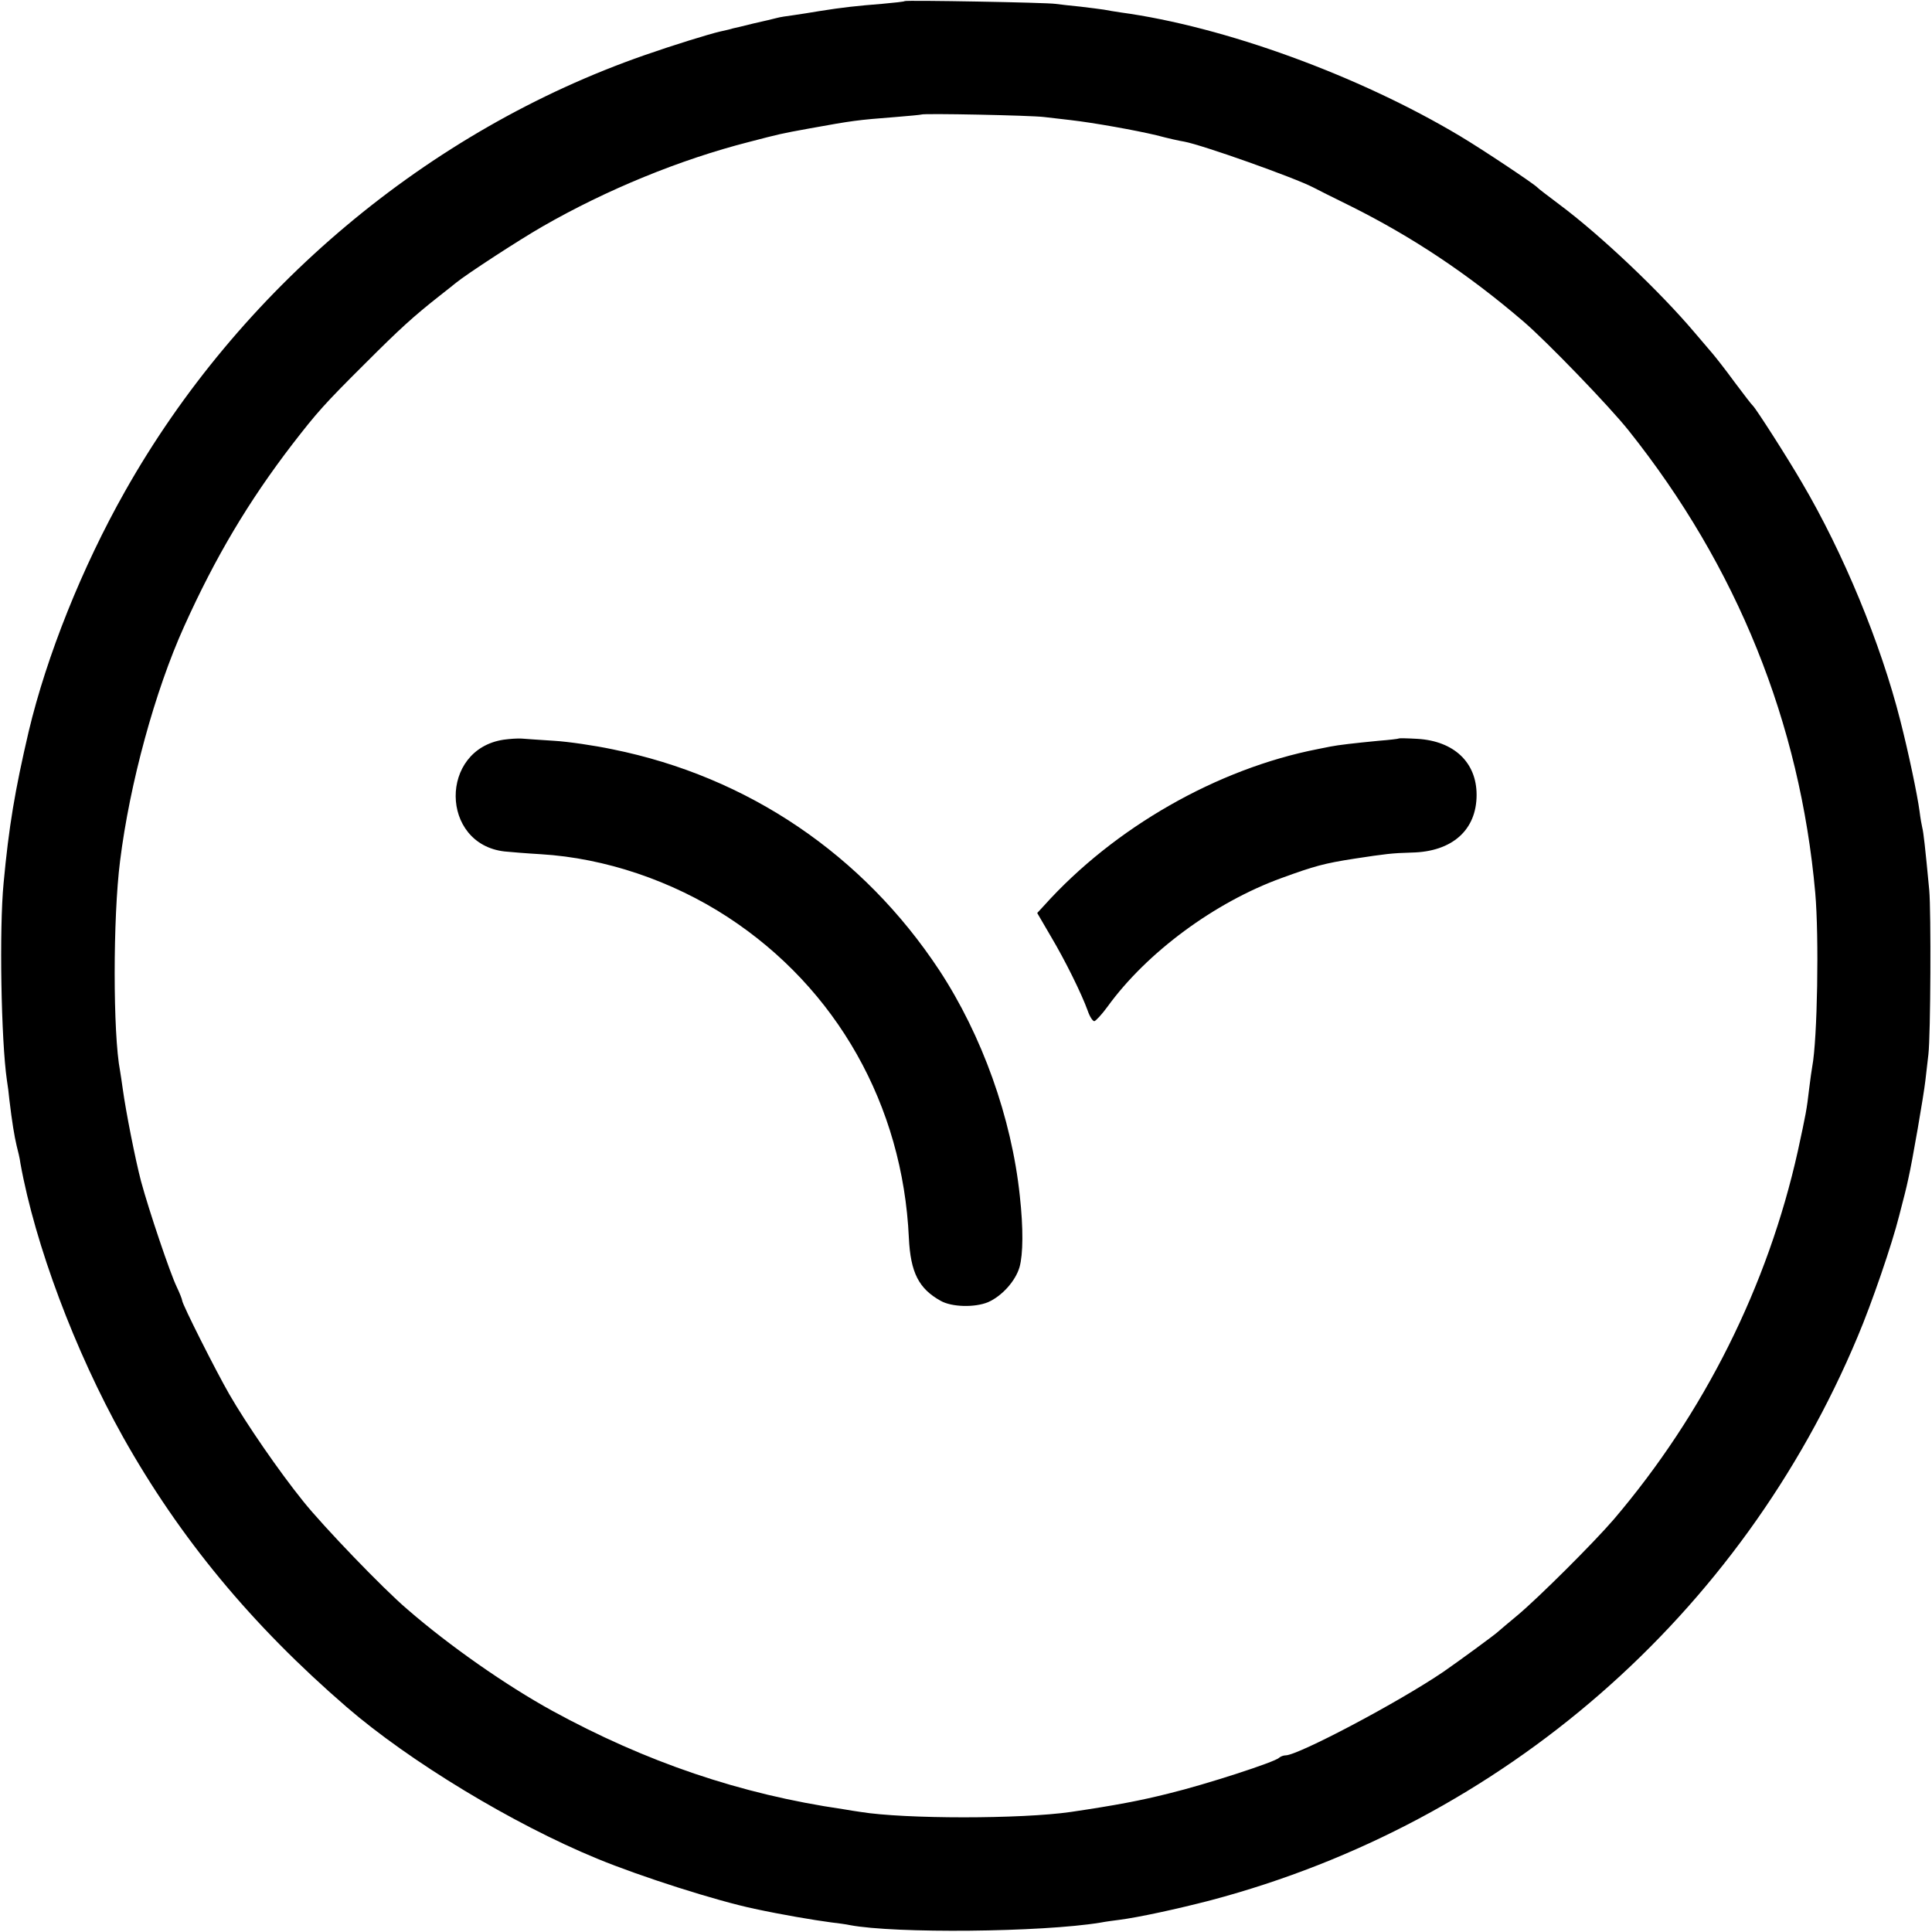
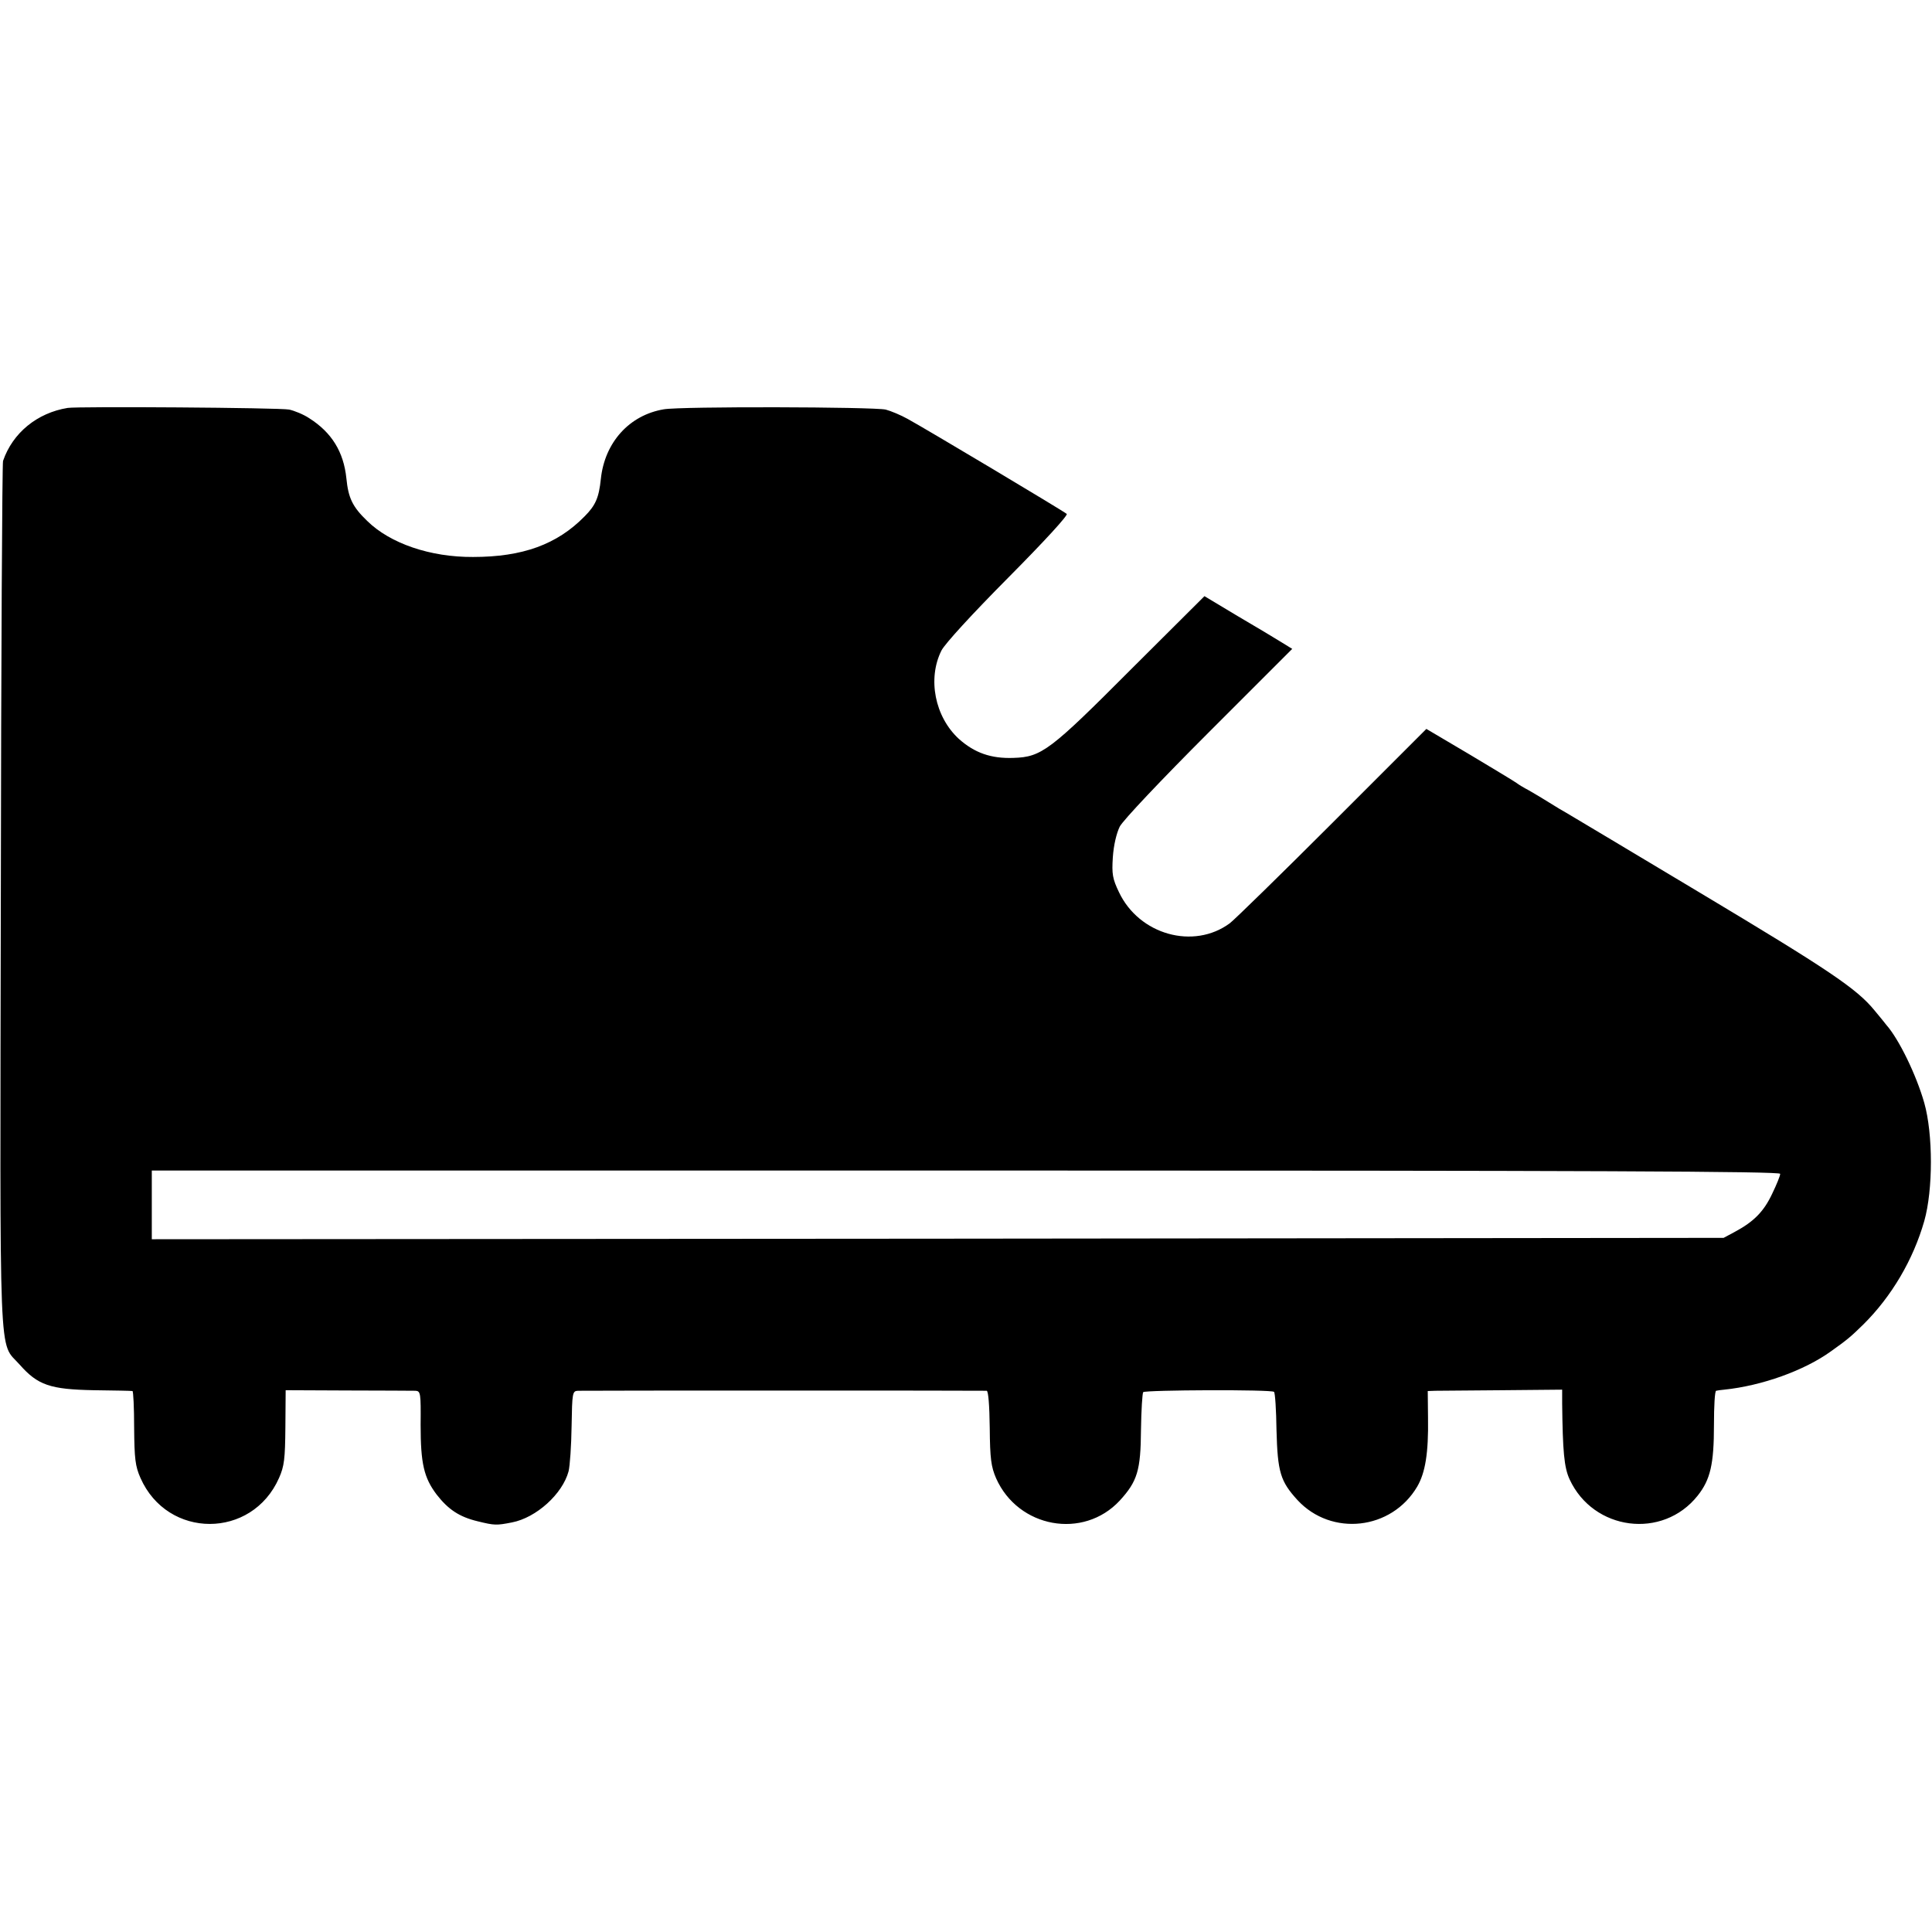
- <svg xmlns="http://www.w3.org/2000/svg" version="1.0" width="933.333" height="933.333" viewBox="0 0 700 700">
-   <path d="M327.8.4c-.1.2-3.9.6-8.3 1-8.9.7-14.4 1.3-22.5 2.6-3 .5-7.3 1.2-9.5 1.5-2.3.3-5 .7-6 1-1.1.3-4.9 1.2-8.5 2-3.6.9-6.9 1.7-7.5 1.8-.5.2-2.6.7-4.5 1.1-4.3 1-16.9 4.9-27.5 8.6-78.4 27.3-146.9 84.8-188.2 158-15.6 27.6-28.4 59.7-34.9 87-5 21.4-7.2 34.5-9.1 55-1.6 16.5-.9 57 1.2 71.4.3 1.7.7 4.9.9 7.1 1 8.3 1.8 13.1 2.6 16.5.5 1.9 1.2 4.8 1.4 6.5 5.3 29.4 19.7 67.9 37.2 99.2 20.5 36.5 46.5 68 81 97.8 22.8 19.7 60.3 42.4 90.7 54.9 16 6.6 43.3 15.3 57.1 18.2 9.7 2.1 21.5 4.1 27.6 4.9 2.5.3 5.6.7 6.9 1 16.3 3.1 69.5 2.6 90.8-.9 2.1-.4 5.2-.8 6.8-1 7-.9 20.9-3.9 33.2-7.1 105.9-28.1 192.1-103.2 234.4-204.3 5-11.8 12.4-33.3 15-43.7 2-7.8 2.4-9.1 3.4-13.8 1.3-5.6 5.5-29.8 6.1-35.2.4-3.3.9-7.6 1.1-9.5.8-7 1-51.7.3-59.5-1.5-15.9-2.1-21-2.5-22.5-.2-.8-.7-3.5-1-6-.8-6-4-21.3-7-33-7.1-28-20.7-60.8-35.6-86.1-5.4-9.3-16.7-26.9-17.8-27.9-.4-.3-3.3-4.1-6.6-8.5-3.2-4.4-6.9-9.1-8.1-10.5-1.2-1.4-4.1-4.8-6.4-7.5-12.6-14.9-34.1-35.3-49-46.4-4.1-3.1-7.7-5.8-8-6.2-1.2-1.3-20.1-13.9-28-18.6-36.8-22-85.5-39.7-123-44.8-1.9-.3-4.6-.7-6-1-1.3-.2-5.2-.7-8.6-1.1-3.3-.3-7.4-.8-9-1-3.3-.5-54-1.4-54.6-1zm50.5 42c2.6.3 6.8.8 9.5 1.1 8.7 1 23.6 3.7 31.2 5.5 4.1 1.1 8.6 2.1 10 2.3 6.6 1.2 40.1 13.1 46.8 16.6.9.5 7.1 3.6 13.8 6.9 22 11 42.1 24.3 62.4 41.7 8.3 7.1 31.2 30.8 38.1 39.5 39.3 49.3 62.1 105.9 67.6 167.5 1.4 15.9.8 53-1.1 63-.2 1.1-.7 4.6-1.1 7.9-.9 7.8-1.2 9.2-4.1 22.6-10.9 49-34 95.1-66.7 133.5-7.4 8.6-27.1 28.2-34.7 34.6-3.6 3-6.7 5.6-7 5.9-.8.9-15.2 11.4-20 14.7-16.3 11.1-52.7 30.3-57.2 30.3-.8 0-1.8.4-2.4.9-1.4 1.5-26.7 9.7-39.9 12.9-10.3 2.6-19.3 4.3-35.5 6.7-18 2.6-60.2 2.6-76.2 0-1.3-.2-4.1-.6-6.3-1-37.2-5.4-71.5-17.1-105.5-35.7-16.7-9.2-37.2-23.5-52.5-36.8-8.7-7.4-30.4-30-37.6-39-8.8-10.9-20.7-28.2-26.8-38.8-4.9-8.5-17.1-32.7-17.1-34 0-.4-.9-2.7-2-5-2.4-5-10-27.5-12.9-38.2-2.1-8-5.5-25.3-6.6-33.3-.4-2.7-.8-5.7-1-6.7-2.6-13.4-2.6-55.6 0-76 3.5-28.2 12.7-61.8 23.2-85 11.4-25.3 23.4-45.4 39.2-66 8.9-11.5 11.5-14.5 26.6-29.5 12.2-12.2 17.2-16.8 27-24.5 2.2-1.7 4.8-3.8 5.8-4.6 3.8-3.1 22.5-15.3 31.2-20.3 23.3-13.4 49.9-24.3 75-30.7 11.2-2.9 11-2.9 22-4.9 15.5-2.8 16.9-3 31-4.1 5-.4 9.1-.8 9.3-.9.6-.5 39.8.3 44.5.9z" />
-   <path d="M182.5 268c-23.4 3.5-23.1 37.8.3 40.5 2 .2 8 .7 13.2 1 23.2 1.4 47.5 9.6 67.7 22.8 39.5 25.8 63.4 68.2 65.6 116.2.6 12.6 3.6 18.4 11.5 22.8 4 2.3 12.4 2.5 17.2.5 5-2.2 9.9-7.6 11.4-12.7 1.3-4.7 1.4-14 .1-25.8-3-28.4-13.7-58.2-29.2-81.8-27.6-41.8-69.3-70.1-118.3-80-6.6-1.4-16.2-2.8-21.3-3.1-5.1-.3-10.3-.7-11.7-.8-1.4-.1-4.3.1-6.5.4zM506.7 267.6c-.1.1-3.3.5-7.2.8-9.2.9-14.4 1.5-17.5 2.1-1.4.3-3.4.7-4.5.9-36.4 7.1-73.8 28.4-99.3 56.8l-2.4 2.6 4.9 8.4c5.3 8.9 11.2 20.9 13.4 27 .7 2.1 1.8 3.8 2.4 3.8.5-.1 2.7-2.4 4.8-5.3 14.2-19.6 38.8-37.8 63.1-46.6 11.8-4.3 15.4-5.3 26.4-7 11.2-1.7 13.4-2 20.7-2.2 14.7-.3 23.5-8.2 23.5-20.9 0-11.8-8.2-19.5-21.4-20.3-3.6-.2-6.7-.3-6.9-.1z" />
+ <svg xmlns="http://www.w3.org/2000/svg" version="1" width="933.333" height="933.333" viewBox="0 0 700 700">
+   <path d="M24.5 147.8c-11 1.8-19.9 9-23.4 19.2-.3.8-.7 71.7-.8 157.6C0 498.8-.6 485.7 7.1 494.4c6.6 7.5 11.1 9 26.9 9.3 7.4.1 13.7.2 14 .3.3 0 .6 6 .6 13.2.1 11.4.4 14 2.3 18.3 9.8 22.2 40.4 22.2 50.2 0 1.9-4.3 2.2-6.9 2.3-18.4l.1-13.4 22.5.1c12.4 0 23.4.1 24.5.1 1.9.1 2 .8 1.9 12.4 0 14 1.2 19.1 5.8 25.2 4.2 5.4 8.2 8.1 14.9 9.7 6.1 1.5 6.8 1.5 12.4.4 8.8-1.7 18.3-10.3 20.5-18.5.5-2 1-9.3 1.1-16.4.2-12.1.3-12.7 2.3-12.8 2.7-.1 146.8-.1 148.1 0 .6.1 1 5.3 1.1 13.4.1 11.3.5 14.1 2.3 18.3 8 18 31.6 22.3 44.8 8.1 6.4-7 7.6-10.9 7.7-25.7.1-7.1.5-13.2.8-13.6.9-.8 46.6-1 47.4-.1.4.3.8 6.6.9 13.9.4 15.2 1.4 18.5 7.6 25.3 12.3 13.3 34.1 10.9 43.4-4.9 2.9-5 4.1-12.1 3.9-24.8l-.1-9.8 2.8-.1c1.6 0 12.6-.1 24.4-.2l21.5-.2v5c.2 17.3.7 23.2 2.7 27.5 8.6 18.6 33.7 21.9 46.4 5.9 4.6-5.8 5.9-11.4 5.9-25.6 0-6.7.3-12.4.8-12.4.4-.1 1.7-.3 2.9-.4 13.6-1.4 29-6.9 38.7-13.9 5.9-4.2 7.1-5.2 11.7-9.7 10.3-10.2 18.1-23.5 22.1-37.5 3.2-11.3 3.2-31.5 0-42.8-2.9-10.2-9.2-23.1-13.7-28.2-.5-.7-2.5-3.1-4.4-5.4-6.4-7.8-16.5-14.6-63.1-42.5-25.6-15.3-47.4-28.4-48.5-29-1.1-.6-3.8-2.2-6-3.6s-5.6-3.4-7.5-4.5c-1.9-1-3.9-2.2-4.5-2.7-.5-.4-8.1-5-16.8-10.2l-15.9-9.4-34.1 34.1c-18.7 18.7-35.4 35-37.1 36.3-13.1 9.7-32.9 4.2-40.2-11.3-2.3-4.8-2.6-6.5-2.2-12.6.3-4.4 1.3-8.6 2.5-11.1 1.2-2.3 14.9-16.8 32.3-34.2l30.2-30.2-3.9-2.4c-2.1-1.3-9.2-5.6-15.9-9.5l-12-7.2-26.5 26.4c-29.4 29.5-32.5 31.9-42.7 32.2-8.1.3-14.1-1.8-19.8-6.9-8.7-8-11.4-21.8-6.3-32 1.3-2.5 11-13.1 24.2-26.4 13.3-13.4 21.7-22.6 21.2-23.1-1.1-1-50.5-30.5-57.6-34.4-2.5-1.4-6.1-2.9-8-3.4-4.7-1-74.2-1.2-80.4-.1-12.5 2.1-21.4 12-22.8 25.2-.7 6.8-1.9 9.6-5.9 13.6-10 10.2-22.5 14.7-40.4 14.7-15.5.1-30.1-4.9-38.4-13.1-5.3-5.1-6.8-8.3-7.5-15.4-1-9.6-5.3-16.6-13.5-21.8-2.1-1.4-5.4-2.7-7.2-3.1-3.3-.7-76.6-1.2-80.3-.6zM645 425.3c0 .7-1.3 3.9-2.9 7.2-3 6.4-6.6 10.1-13.5 13.8l-4.1 2.2-284.7.3L55 449v-24.9h295c228.9 0 295 .3 295 1.2z" />
</svg>
